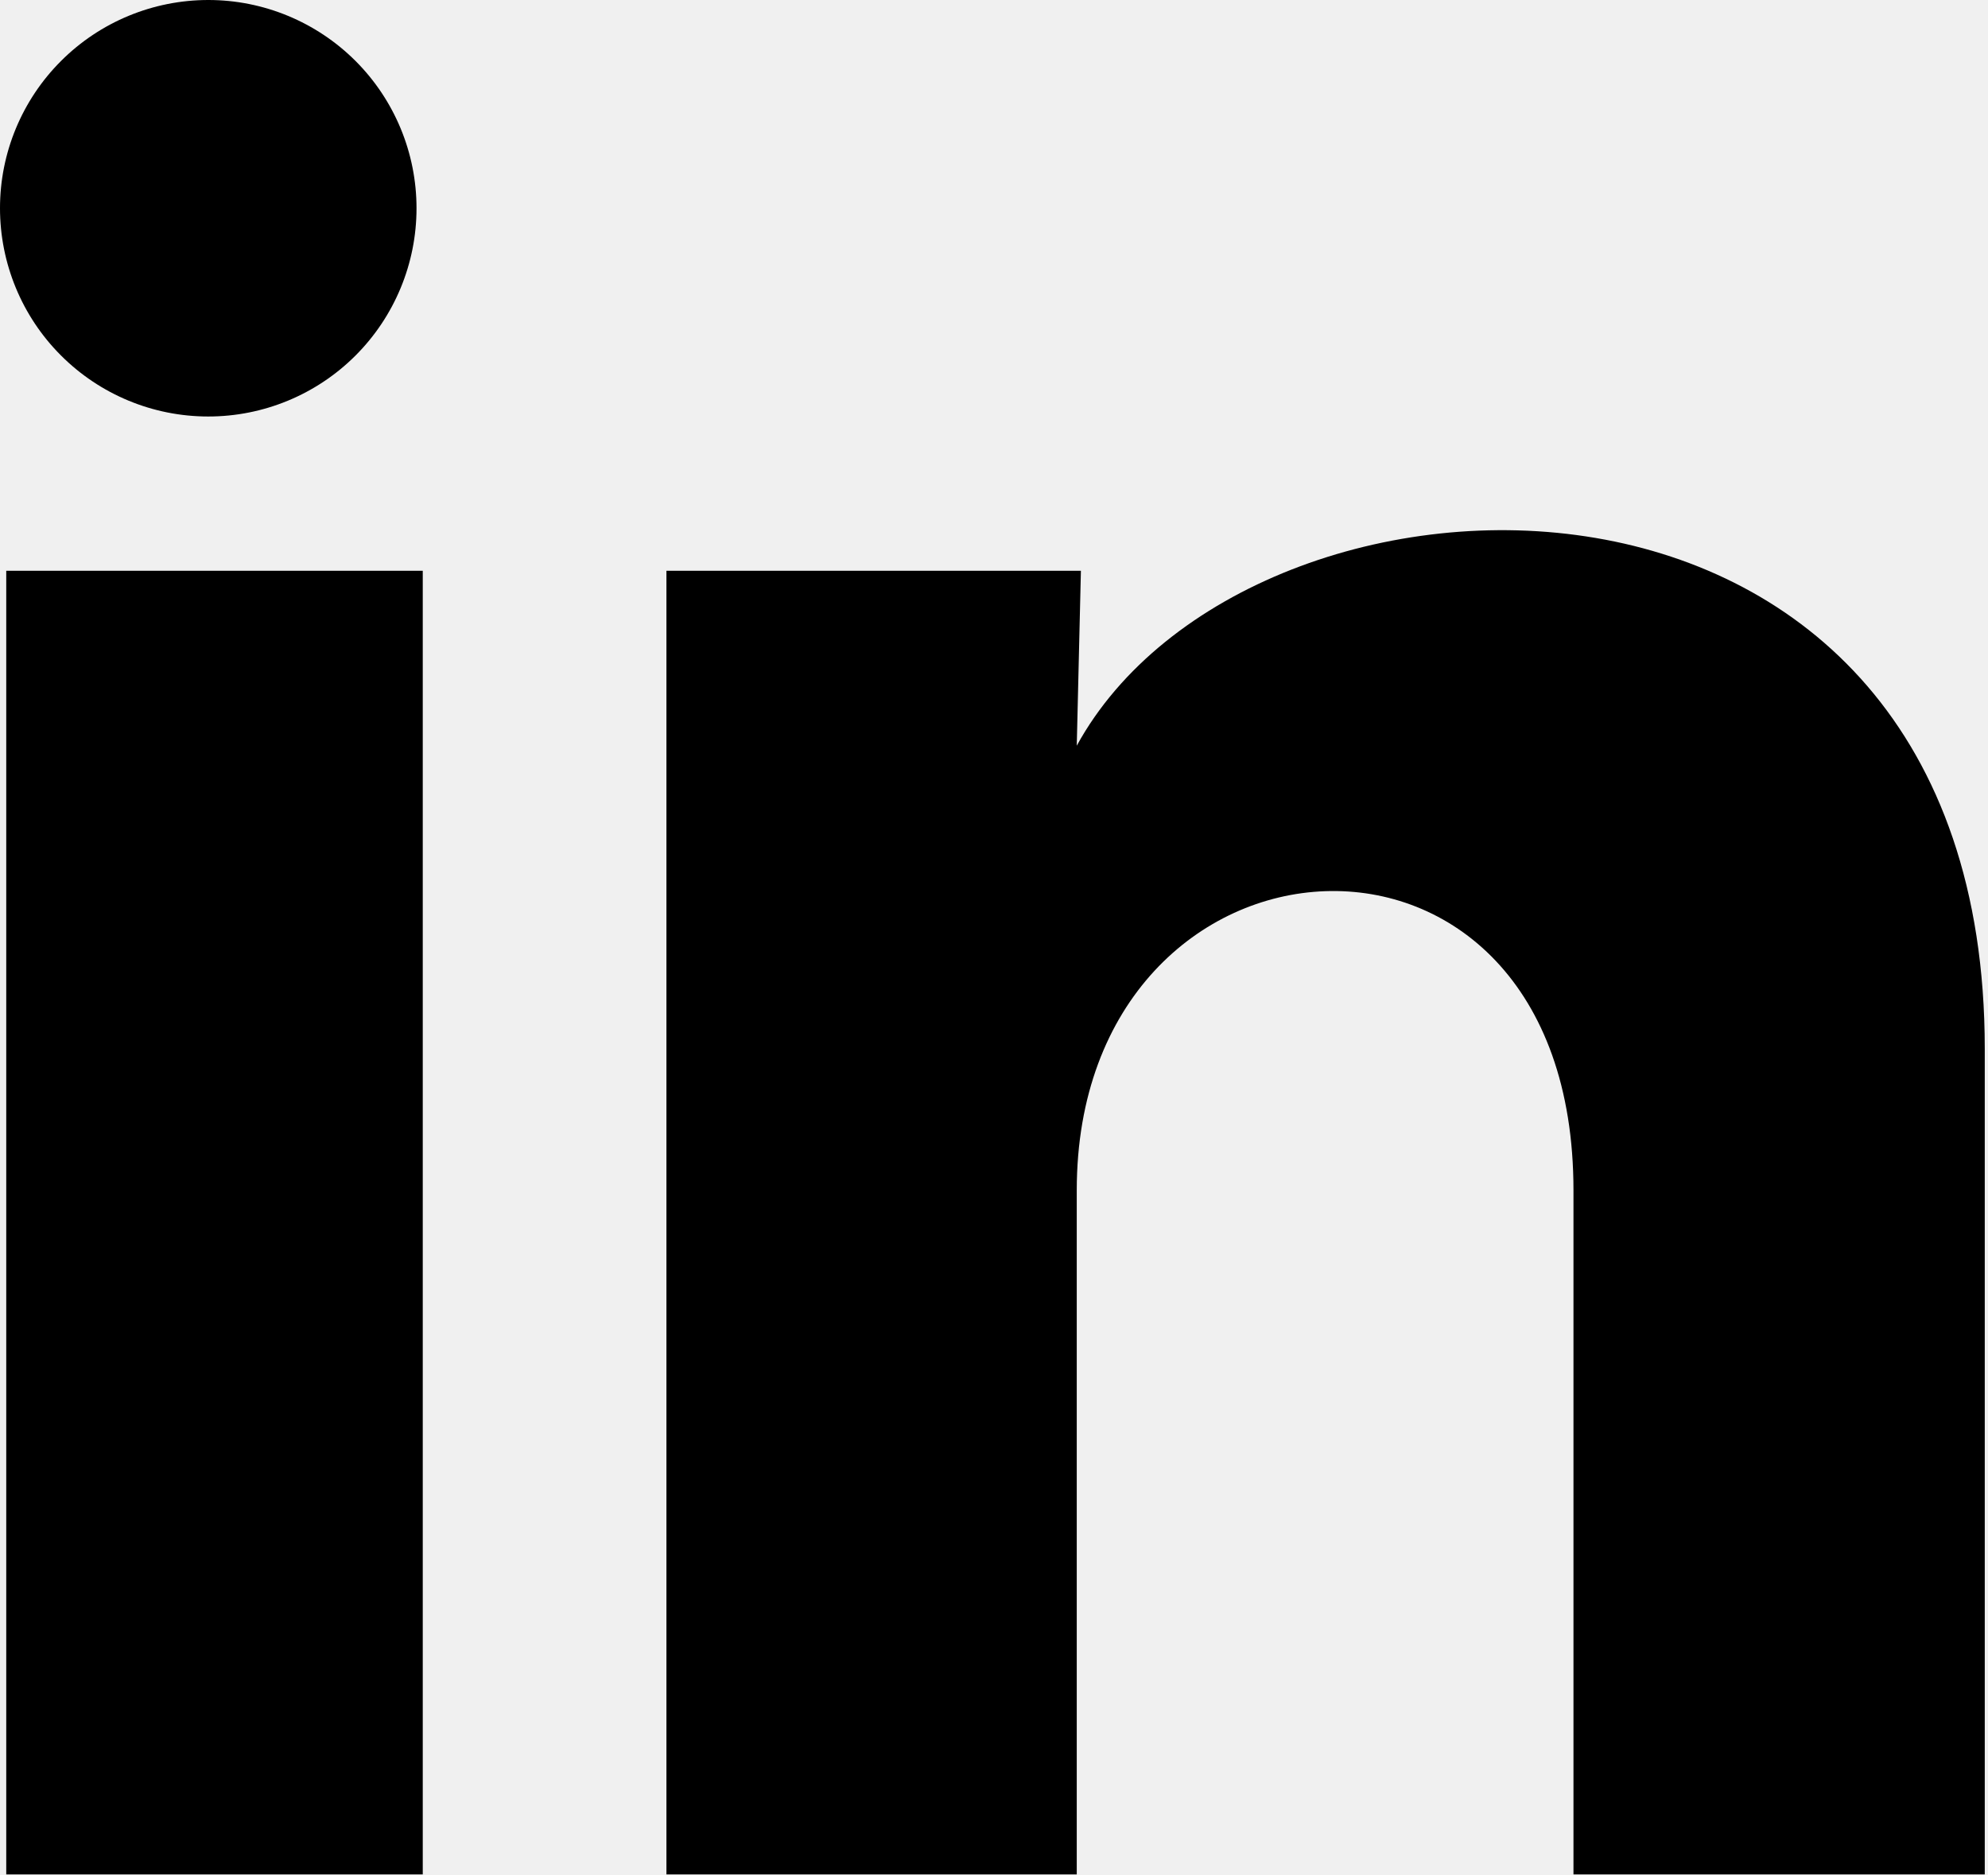
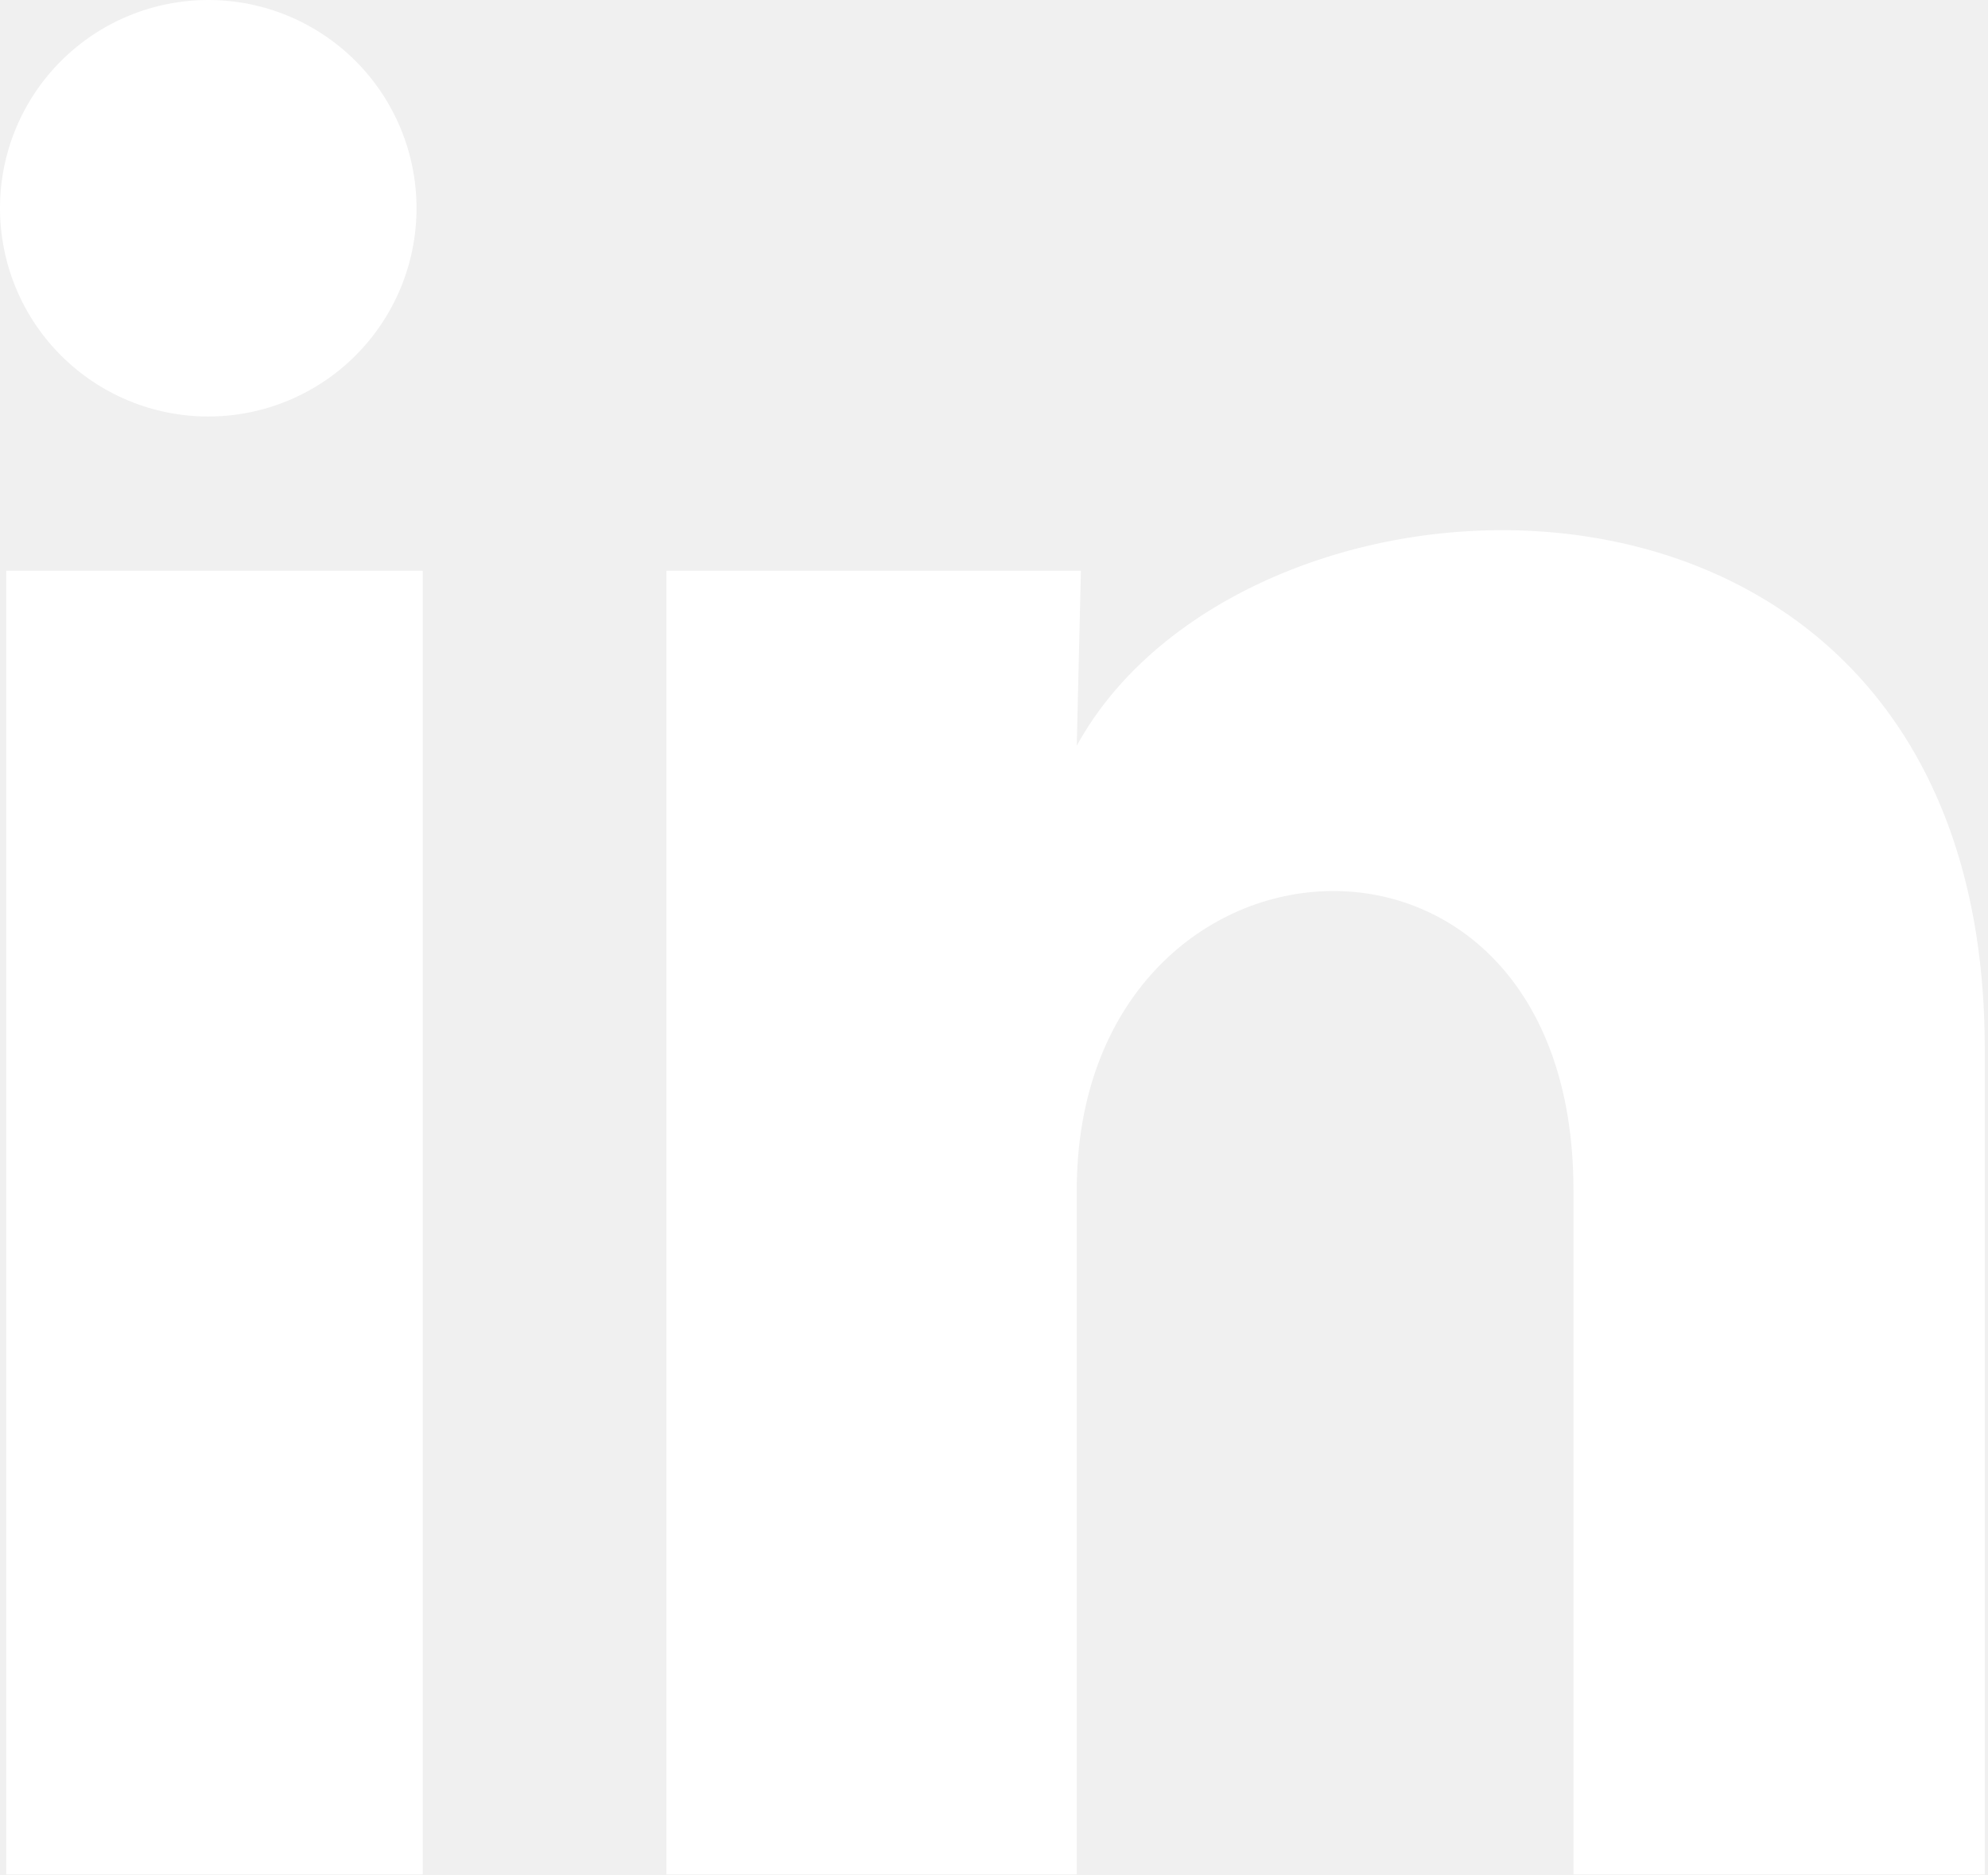
<svg xmlns="http://www.w3.org/2000/svg" width="35" height="33" viewBox="0 0 35 33" fill="none">
  <g clip-path="url(#clip0_12_221)">
-     <path d="M7.333 3.668C7.333 4.641 6.946 5.573 6.258 6.261C5.57 6.948 4.637 7.334 3.665 7.333C2.692 7.333 1.76 6.946 1.073 6.258C0.385 5.57 -0 4.637 4.58996e-07 3.665C0 2.692 0.387 1.76 1.075 1.073C1.763 0.385 2.696 -0 3.668 4.58996e-07C4.641 0 5.573 0.387 6.261 1.075C6.948 1.763 7.334 2.696 7.333 3.668ZM7.443 10.049H0.11V33.002H7.443V10.049ZM19.03 10.049H11.733V33.002H18.957V20.957C18.957 14.247 27.702 13.623 27.702 20.957V33.002H34.943V18.463C34.943 7.152 22 7.574 18.957 13.129L19.03 10.049Z" fill="black" />
+     <path d="M7.333 3.668C7.333 4.641 6.946 5.573 6.258 6.261C5.57 6.948 4.637 7.334 3.665 7.333C2.692 7.333 1.76 6.946 1.073 6.258C0.385 5.57 -0 4.637 4.58996e-07 3.665C0 2.692 0.387 1.76 1.075 1.073C1.763 0.385 2.696 -0 3.668 4.58996e-07C4.641 0 5.573 0.387 6.261 1.075C6.948 1.763 7.334 2.696 7.333 3.668ZM7.443 10.049H0.11V33.002H7.443V10.049ZM19.03 10.049H11.733V33.002H18.957V20.957C18.957 14.247 27.702 13.623 27.702 20.957V33.002H34.943V18.463C34.943 7.152 22 7.574 18.957 13.129L19.03 10.049Z" fill="white" />
  </g>
  <defs>
    <clipPath id="clip0_12_221">
-       <rect width="35" height="33" fill="black" />
+       <rect width="35" height="33" fill="white" />
    </clipPath>
  </defs>
</svg>
